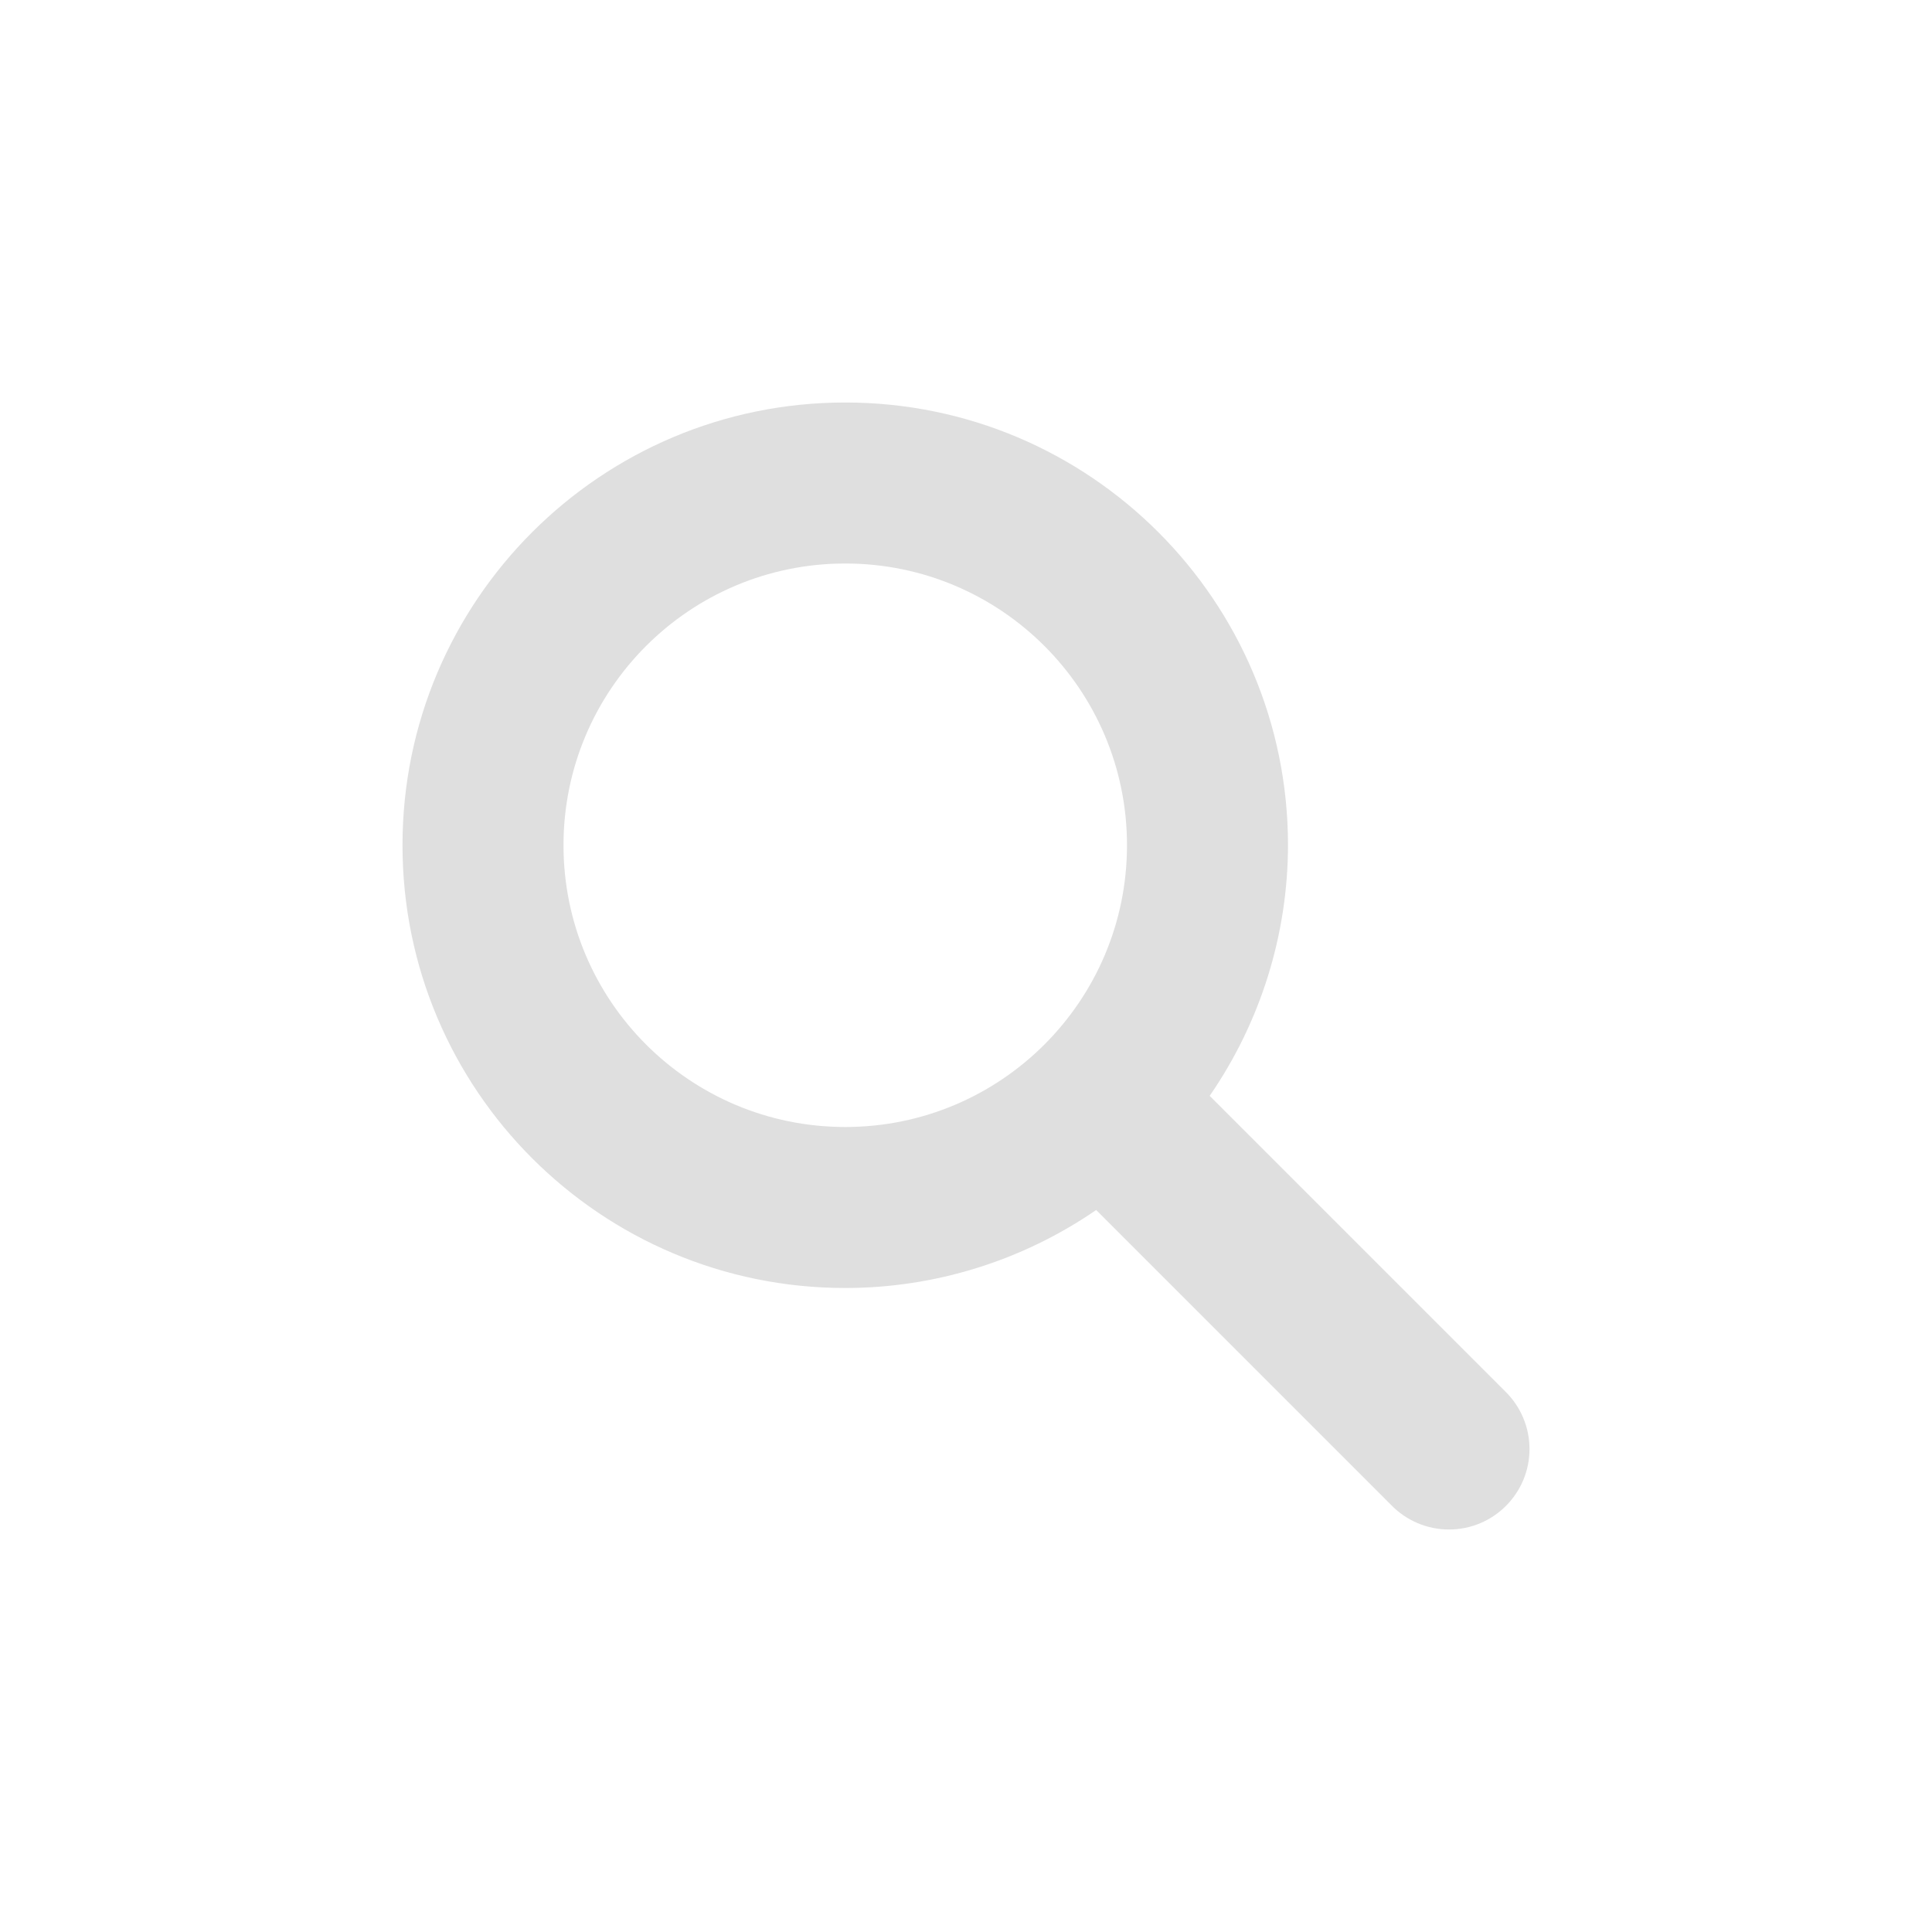
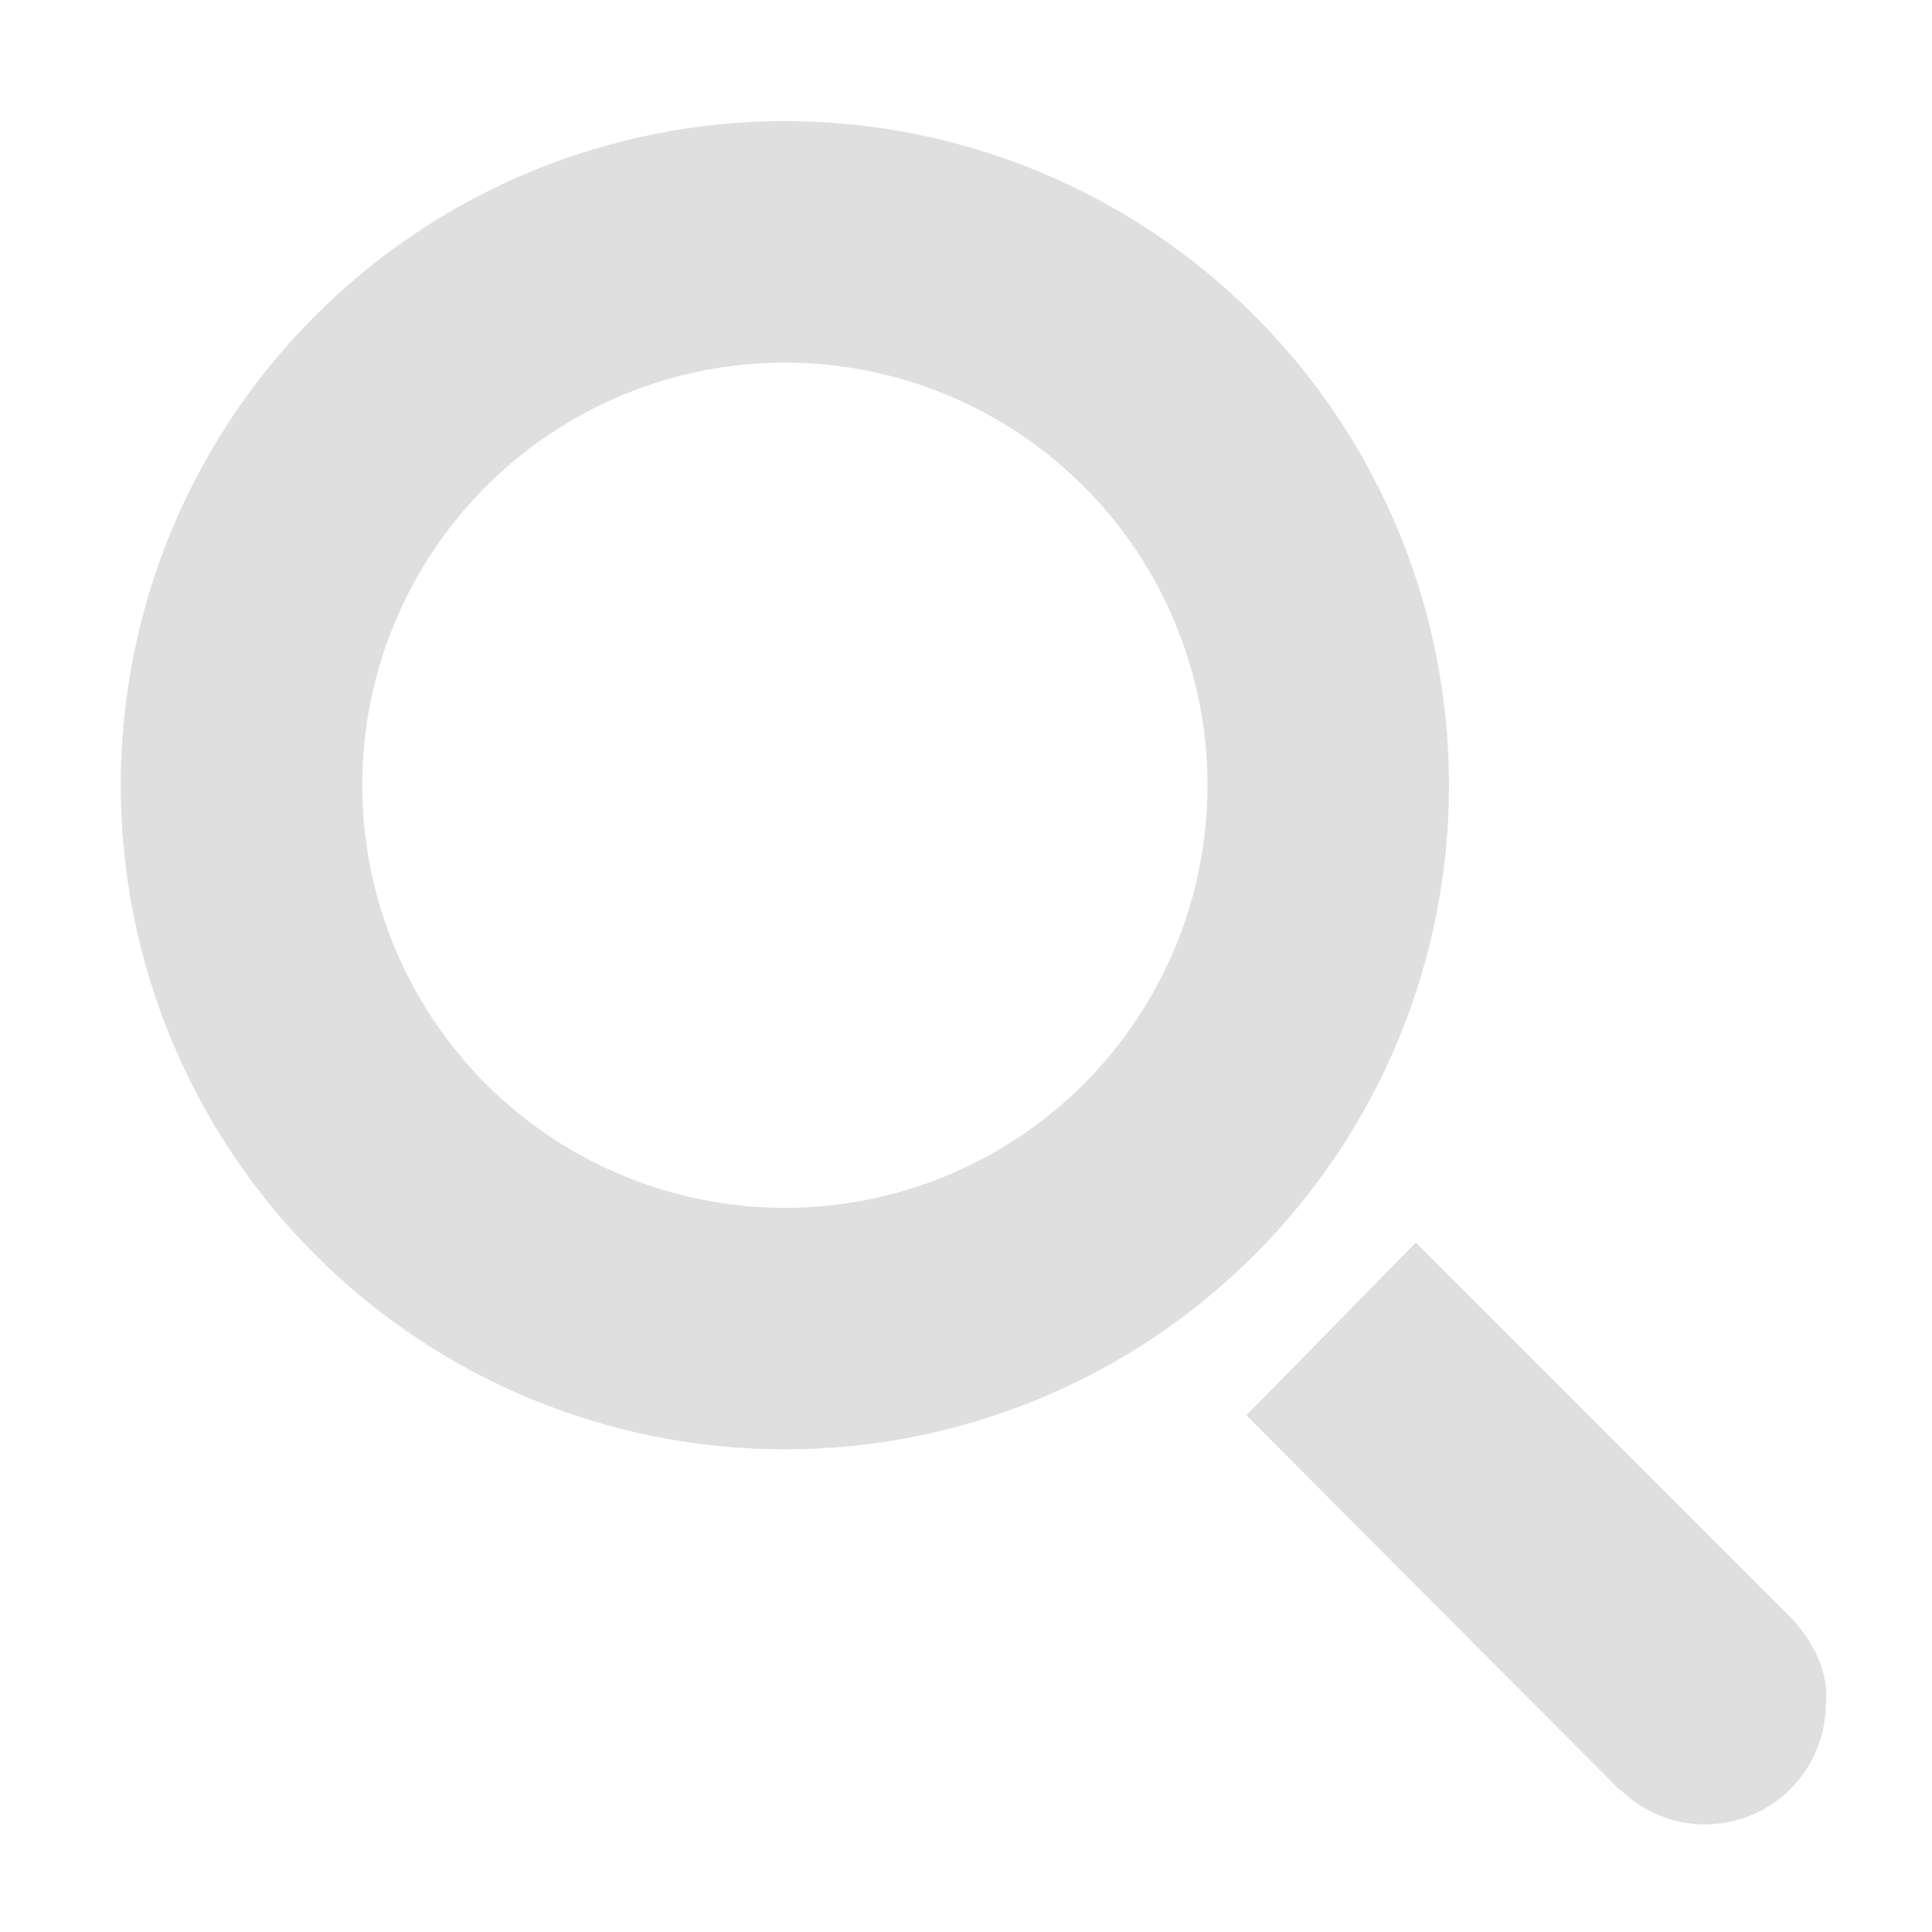
<svg xmlns="http://www.w3.org/2000/svg" width="24" height="24" version="1.1">
  <defs>
    <style id="current-color-scheme" type="text/css">
   .ColorScheme-Text { color:#dfdfdf; } .ColorScheme-Highlight { color:#4285f4; } .ColorScheme-NeutralText { color:#ff9800; } .ColorScheme-PositiveText { color:#4caf50; } .ColorScheme-NegativeText { color:#f44336; }
  </style>
  </defs>
-   <g transform="matrix(1,0,0,1,4,4)">
-     <path class="ColorScheme-Text" d="M 6.5 1 A 5.5 5.5 0 0 0 1 6.5 A 5.5 5.5 0 0 0 6.5 12 A 5.5 5.5 0 0 0 9.617 11.031 L 13.279 14.693 A 1 1 0 0 0 14 15 A 1 1 0 0 0 15 14 A 1 1 0 0 0 14.697 13.283 L 11.027 9.613 A 5.5 5.5 0 0 0 12 6.5 A 5.5 5.5 0 0 0 6.5 1 z M 6.5 3 A 3.5 3.5 0 0 1 10 6.5 A 3.5 3.5 0 0 1 6.5 10 A 3.5 3.5 0 0 1 3 6.5 A 3.5 3.5 0 0 1 6.5 3 z" style="fill:currentColor" />
+   <g transform="scale(1.5)">
+     <path style="fill:currentColor" class="ColorScheme-Text" d="M13.42 14.83L13.424 14.826C13.565 14.963 13.743 15.055 13.936 15.092C14.129 15.128 14.328 15.107 14.509 15.03C14.69 14.954 14.845 14.826 14.953 14.663C15.062 14.499 15.12 14.307 15.121 14.111C15.155 13.813 14.968 13.534 14.826 13.392L11.725 10.291L10.322 11.721L13.42 14.83Z" />
+     <path style="fill:currentColor" class="ColorScheme-Text" d="M6.5 1.003C5.041 1.003 3.642 1.582 2.611 2.614C1.579 3.645 1 5.044 1 6.503C1 7.962 1.579 9.361 2.611 10.392C3.642 11.424 5.041 12.003 6.5 12.003C7.959 12.003 9.358 11.424 10.389 10.392C11.421 9.361 12 7.962 12 6.503C12 5.044 11.421 3.645 10.389 2.614C9.358 1.582 7.959 1.003 6.5 1.003ZM6.5 3.003C7.428 3.003 8.319 3.372 8.975 4.028C9.631 4.684 10 5.575 10 6.503C10 7.431 9.631 8.321 8.975 8.978C8.319 9.634 7.428 10.003 6.5 10.003C5.572 10.003 4.681 9.634 4.025 8.978C3.369 8.321 3 7.431 3 6.503C3 5.575 3.369 4.684 4.025 4.028C4.681 3.372 5.572 3.003 6.5 3.003Z" />
  </g>
</svg>
